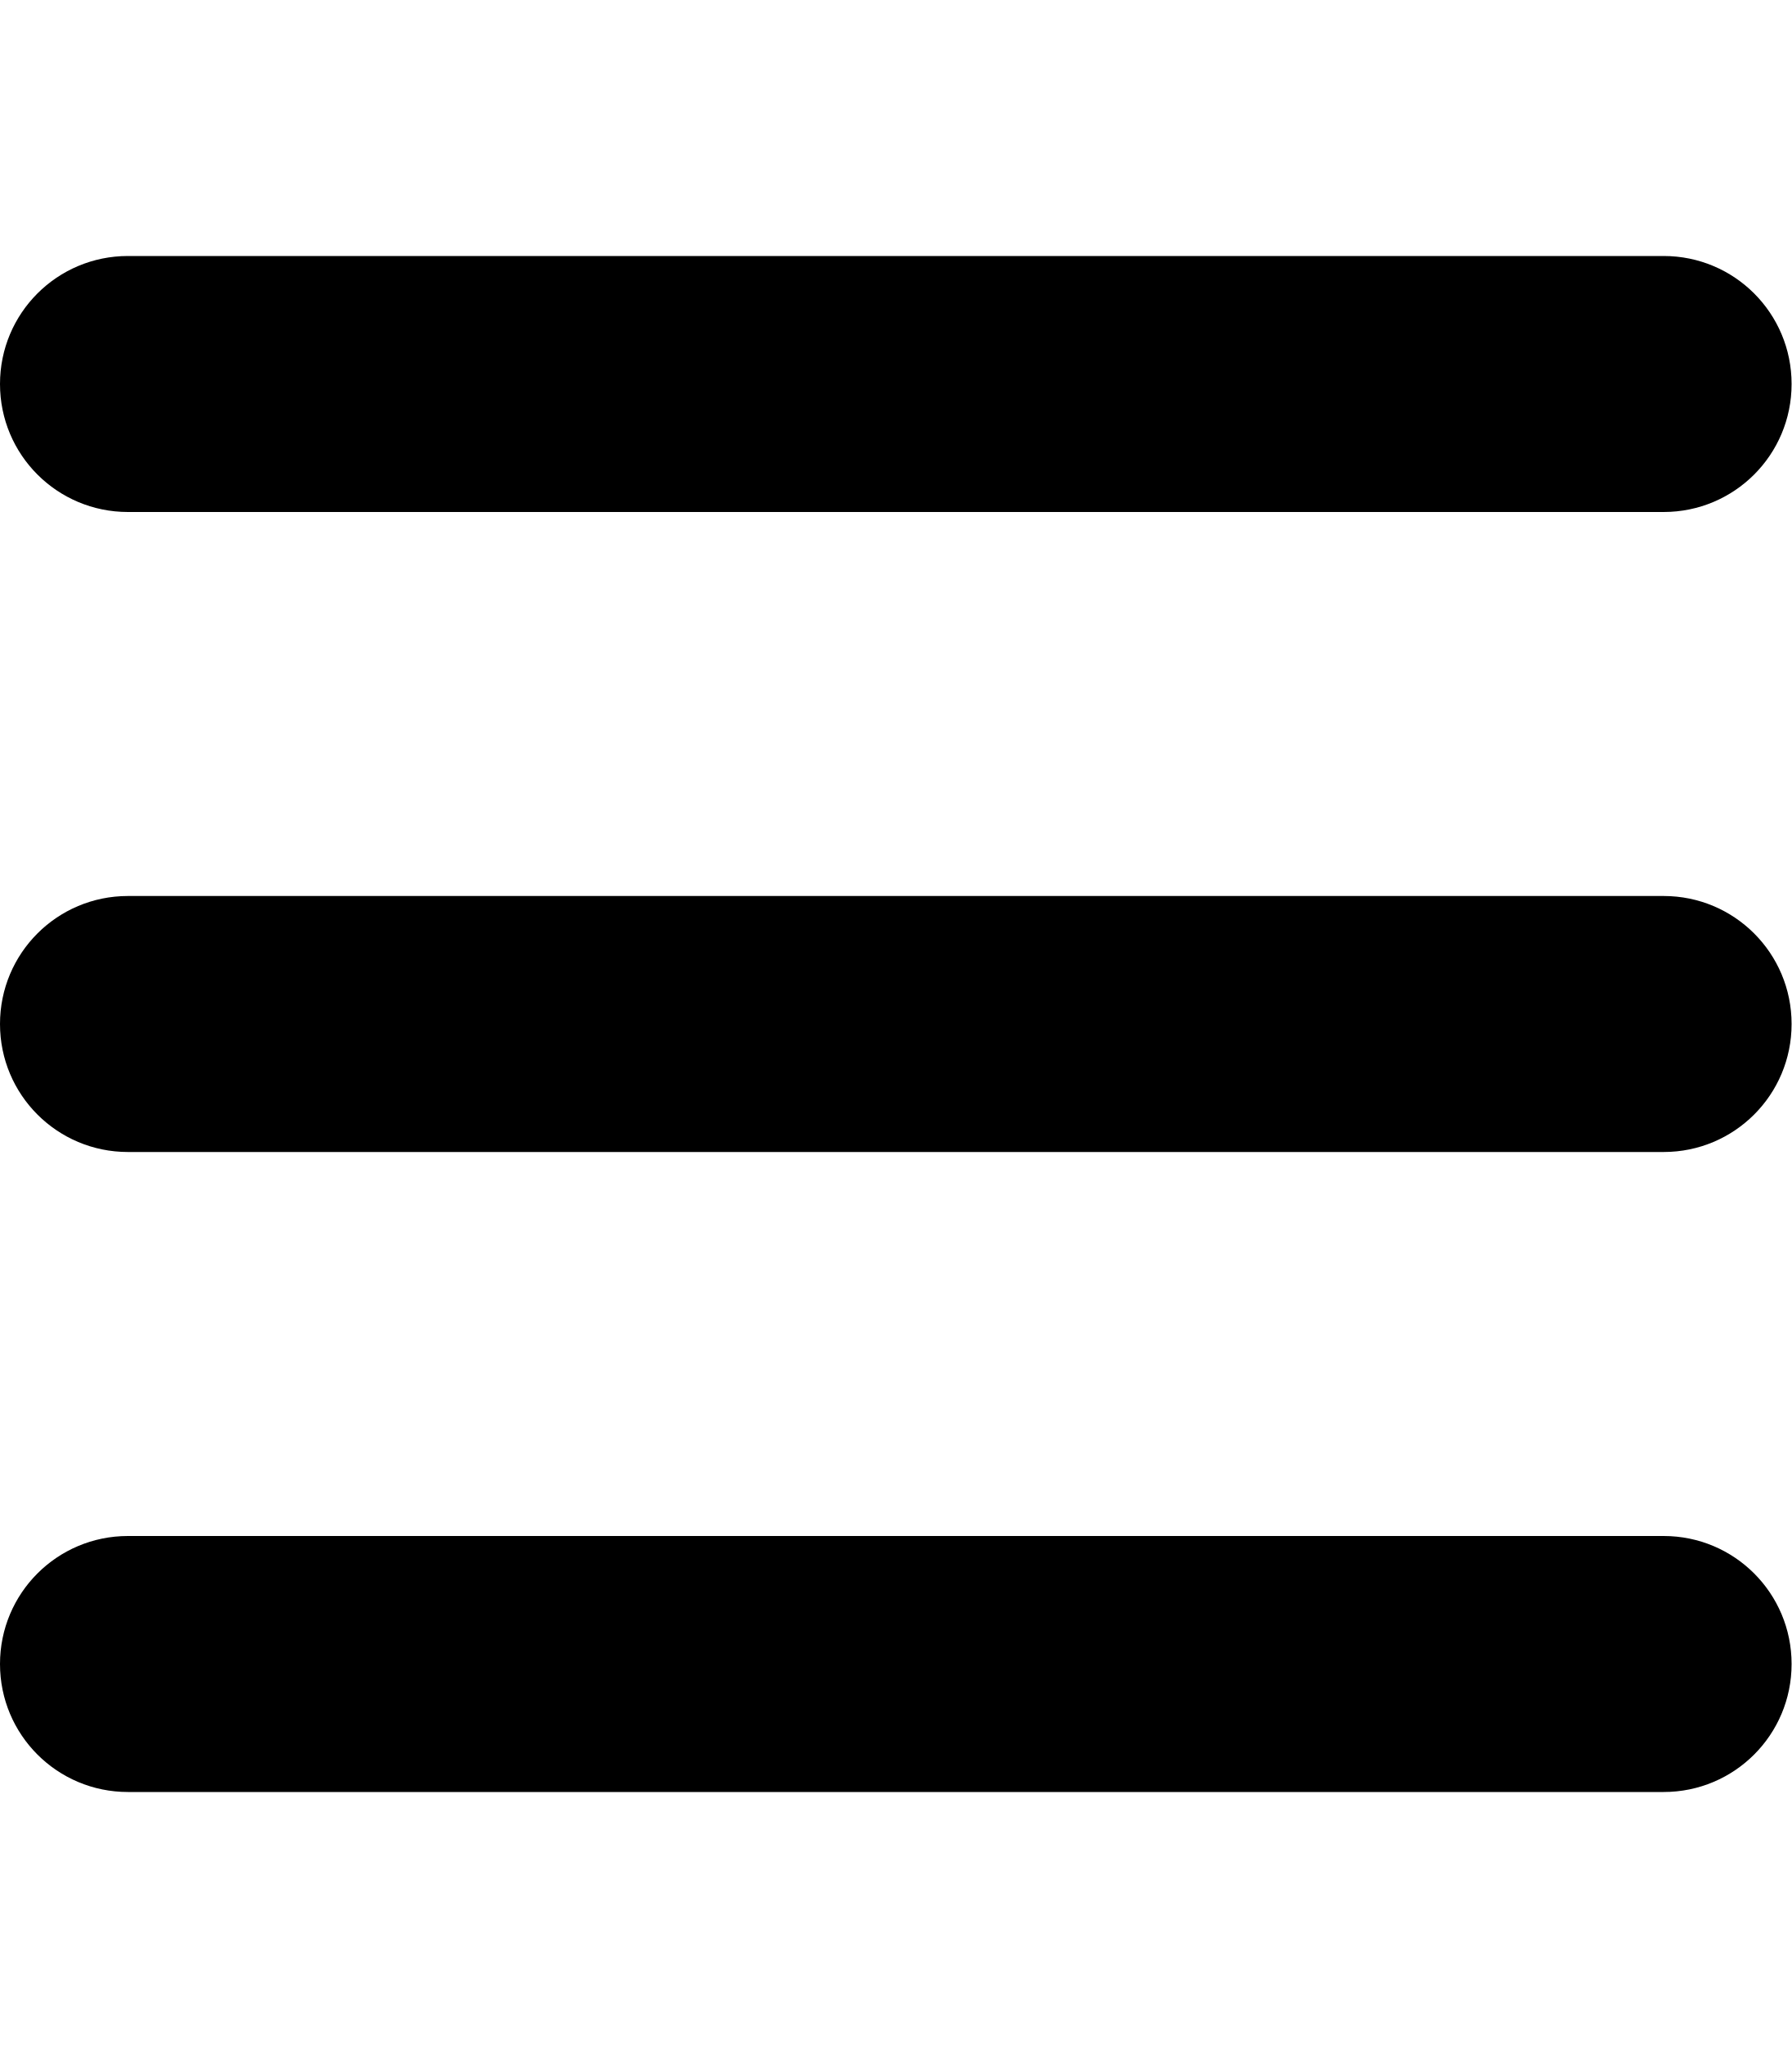
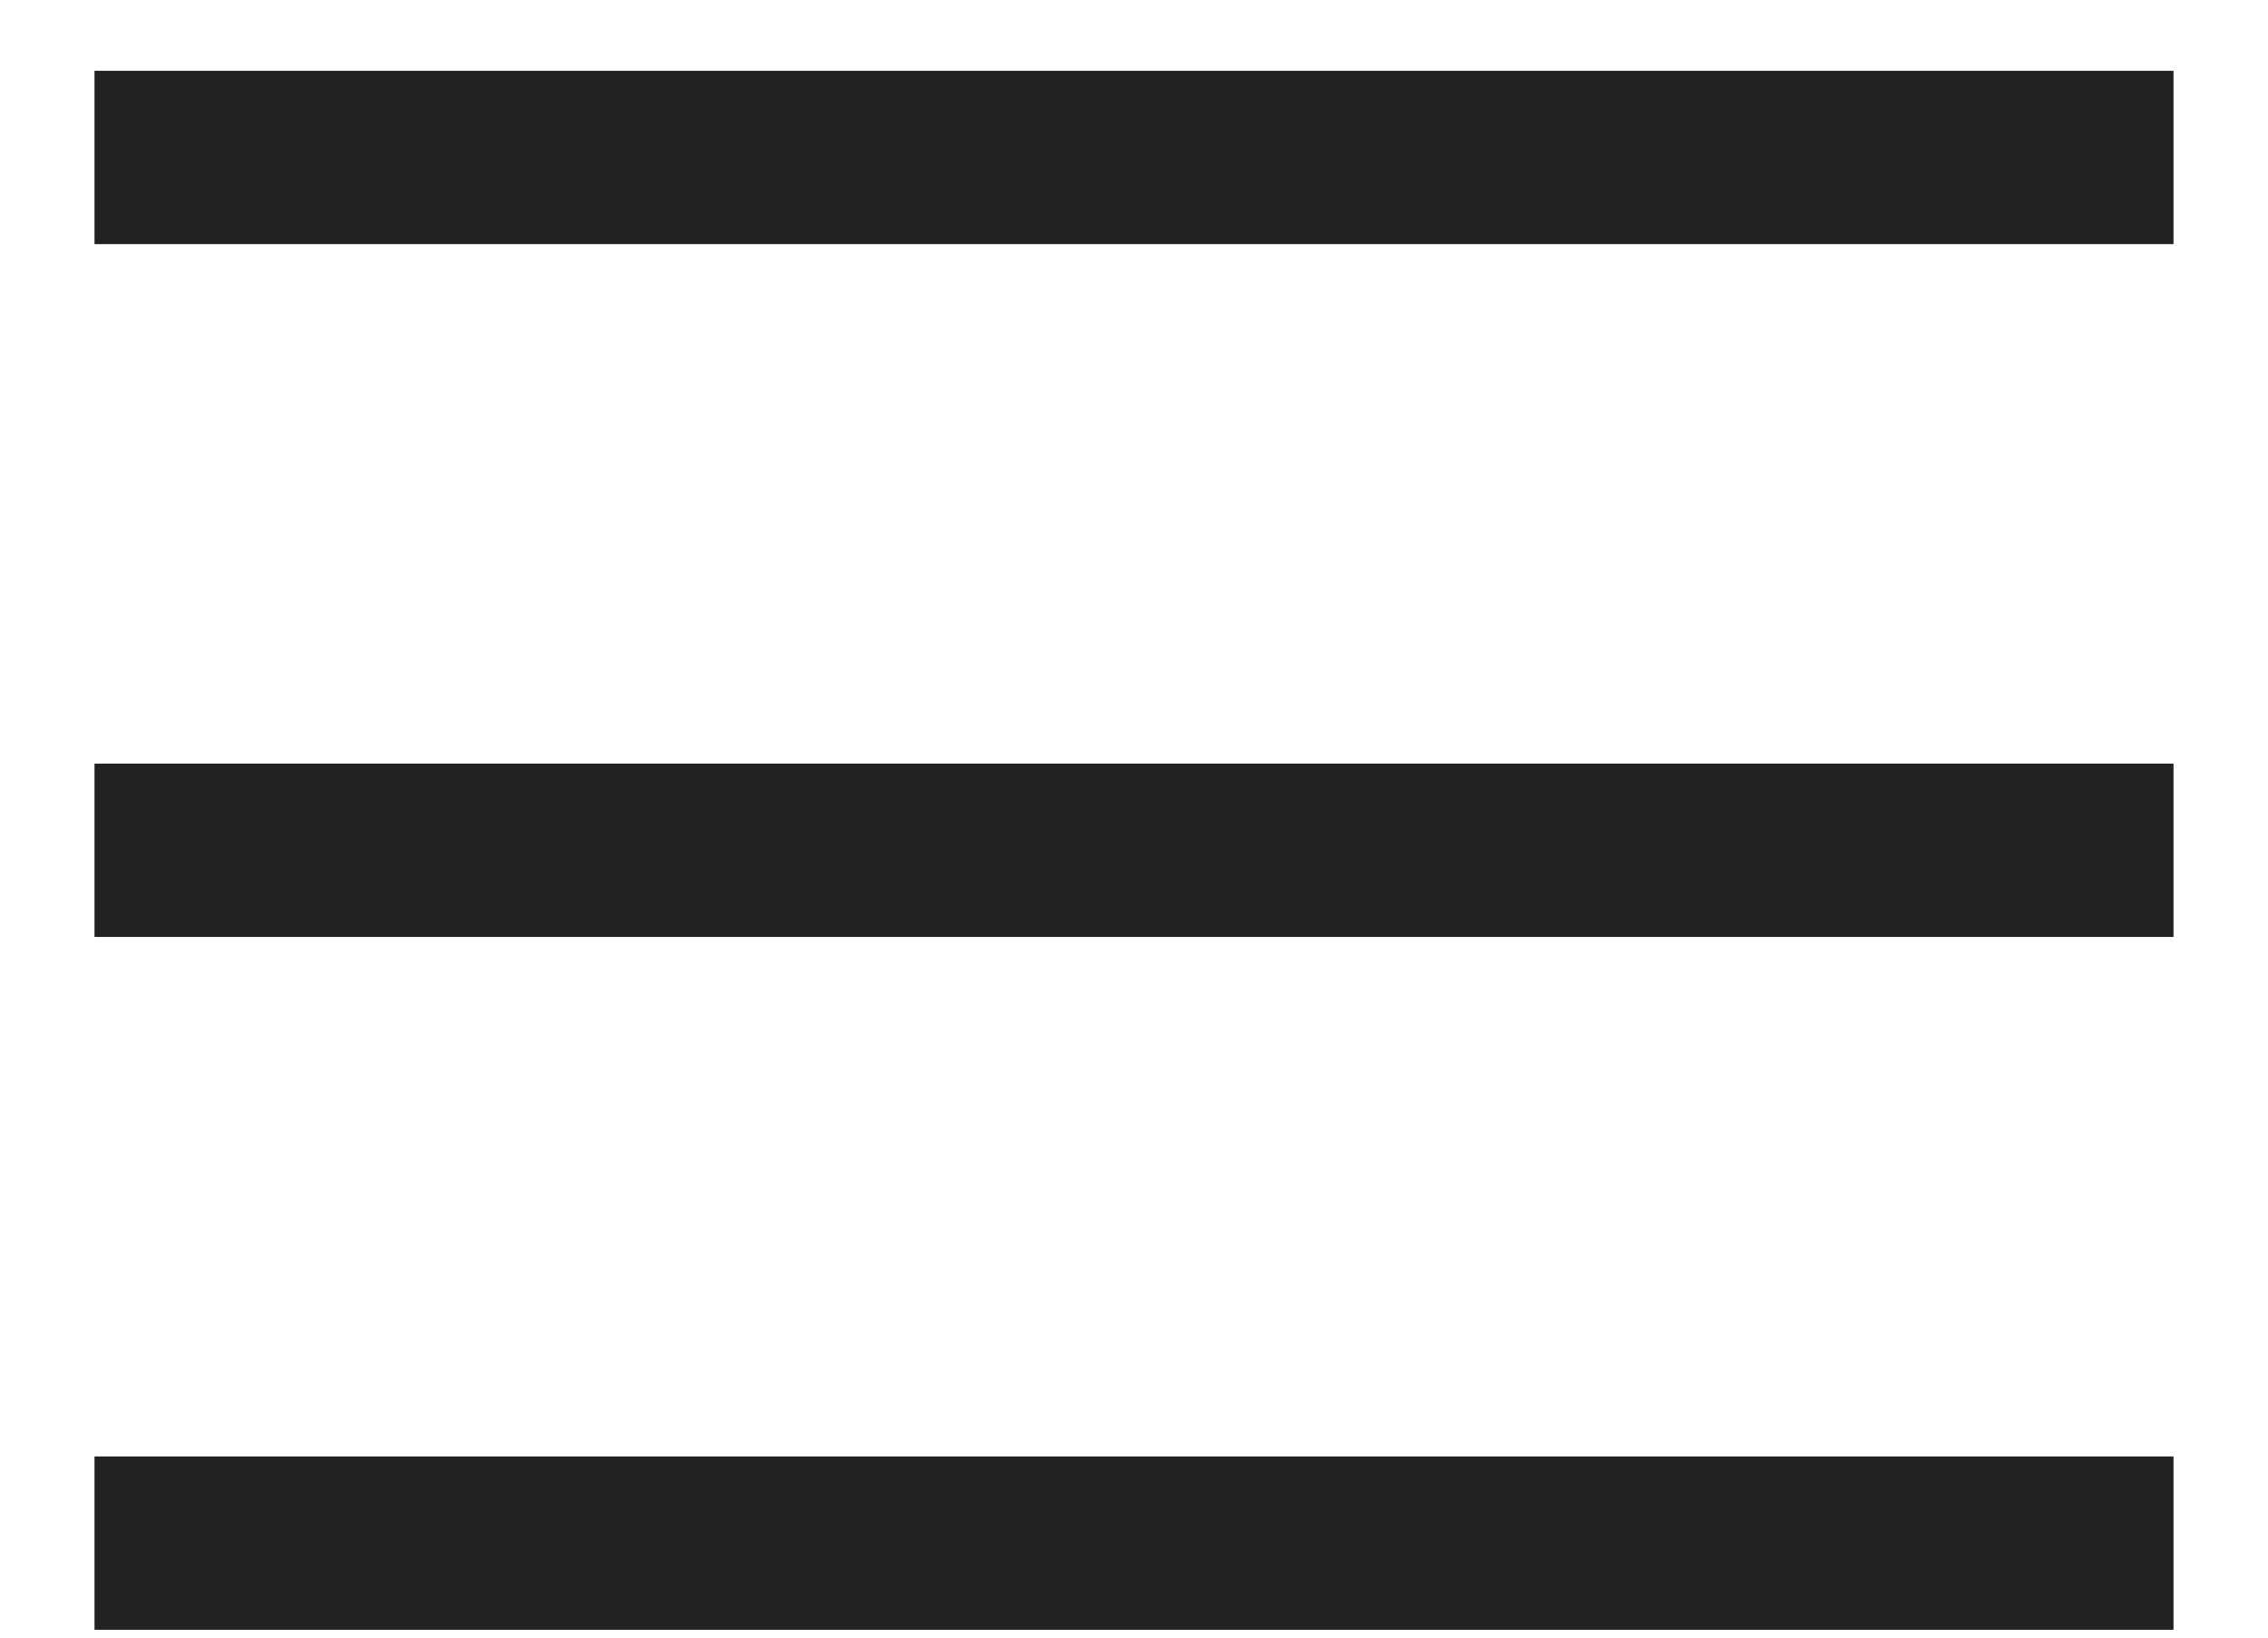
- <svg xmlns="http://www.w3.org/2000/svg" viewBox="0 0 448 512">
-   <path d="M0 96C0 78.3 14.3 64 32 64l384 0c17.7 0 32 14.3 32 32s-14.3 32-32 32L32 128C14.3 128 0 113.7 0 96zM0 256c0-17.7 14.3-32 32-32l384 0c17.7 0 32 14.3 32 32s-14.3 32-32 32L32 288c-17.7 0-32-14.3-32-32zM448 416c0 17.7-14.3 32-32 32L32 448c-17.7 0-32-14.3-32-32s14.3-32 32-32l384 0c17.7 0 32 14.3 32 32z" />
+ <svg xmlns="http://www.w3.org/2000/svg" width="18" height="13" viewBox="0 0 18 13" fill="none">
+   <path d="M0.75 0.562H17.25V1.938H0.75V0.562ZM0.75 6.062H17.25V7.438H0.75V6.062ZM0.75 11.562H17.25V12.938H0.75V11.562Z" fill="#202224" />
</svg>
